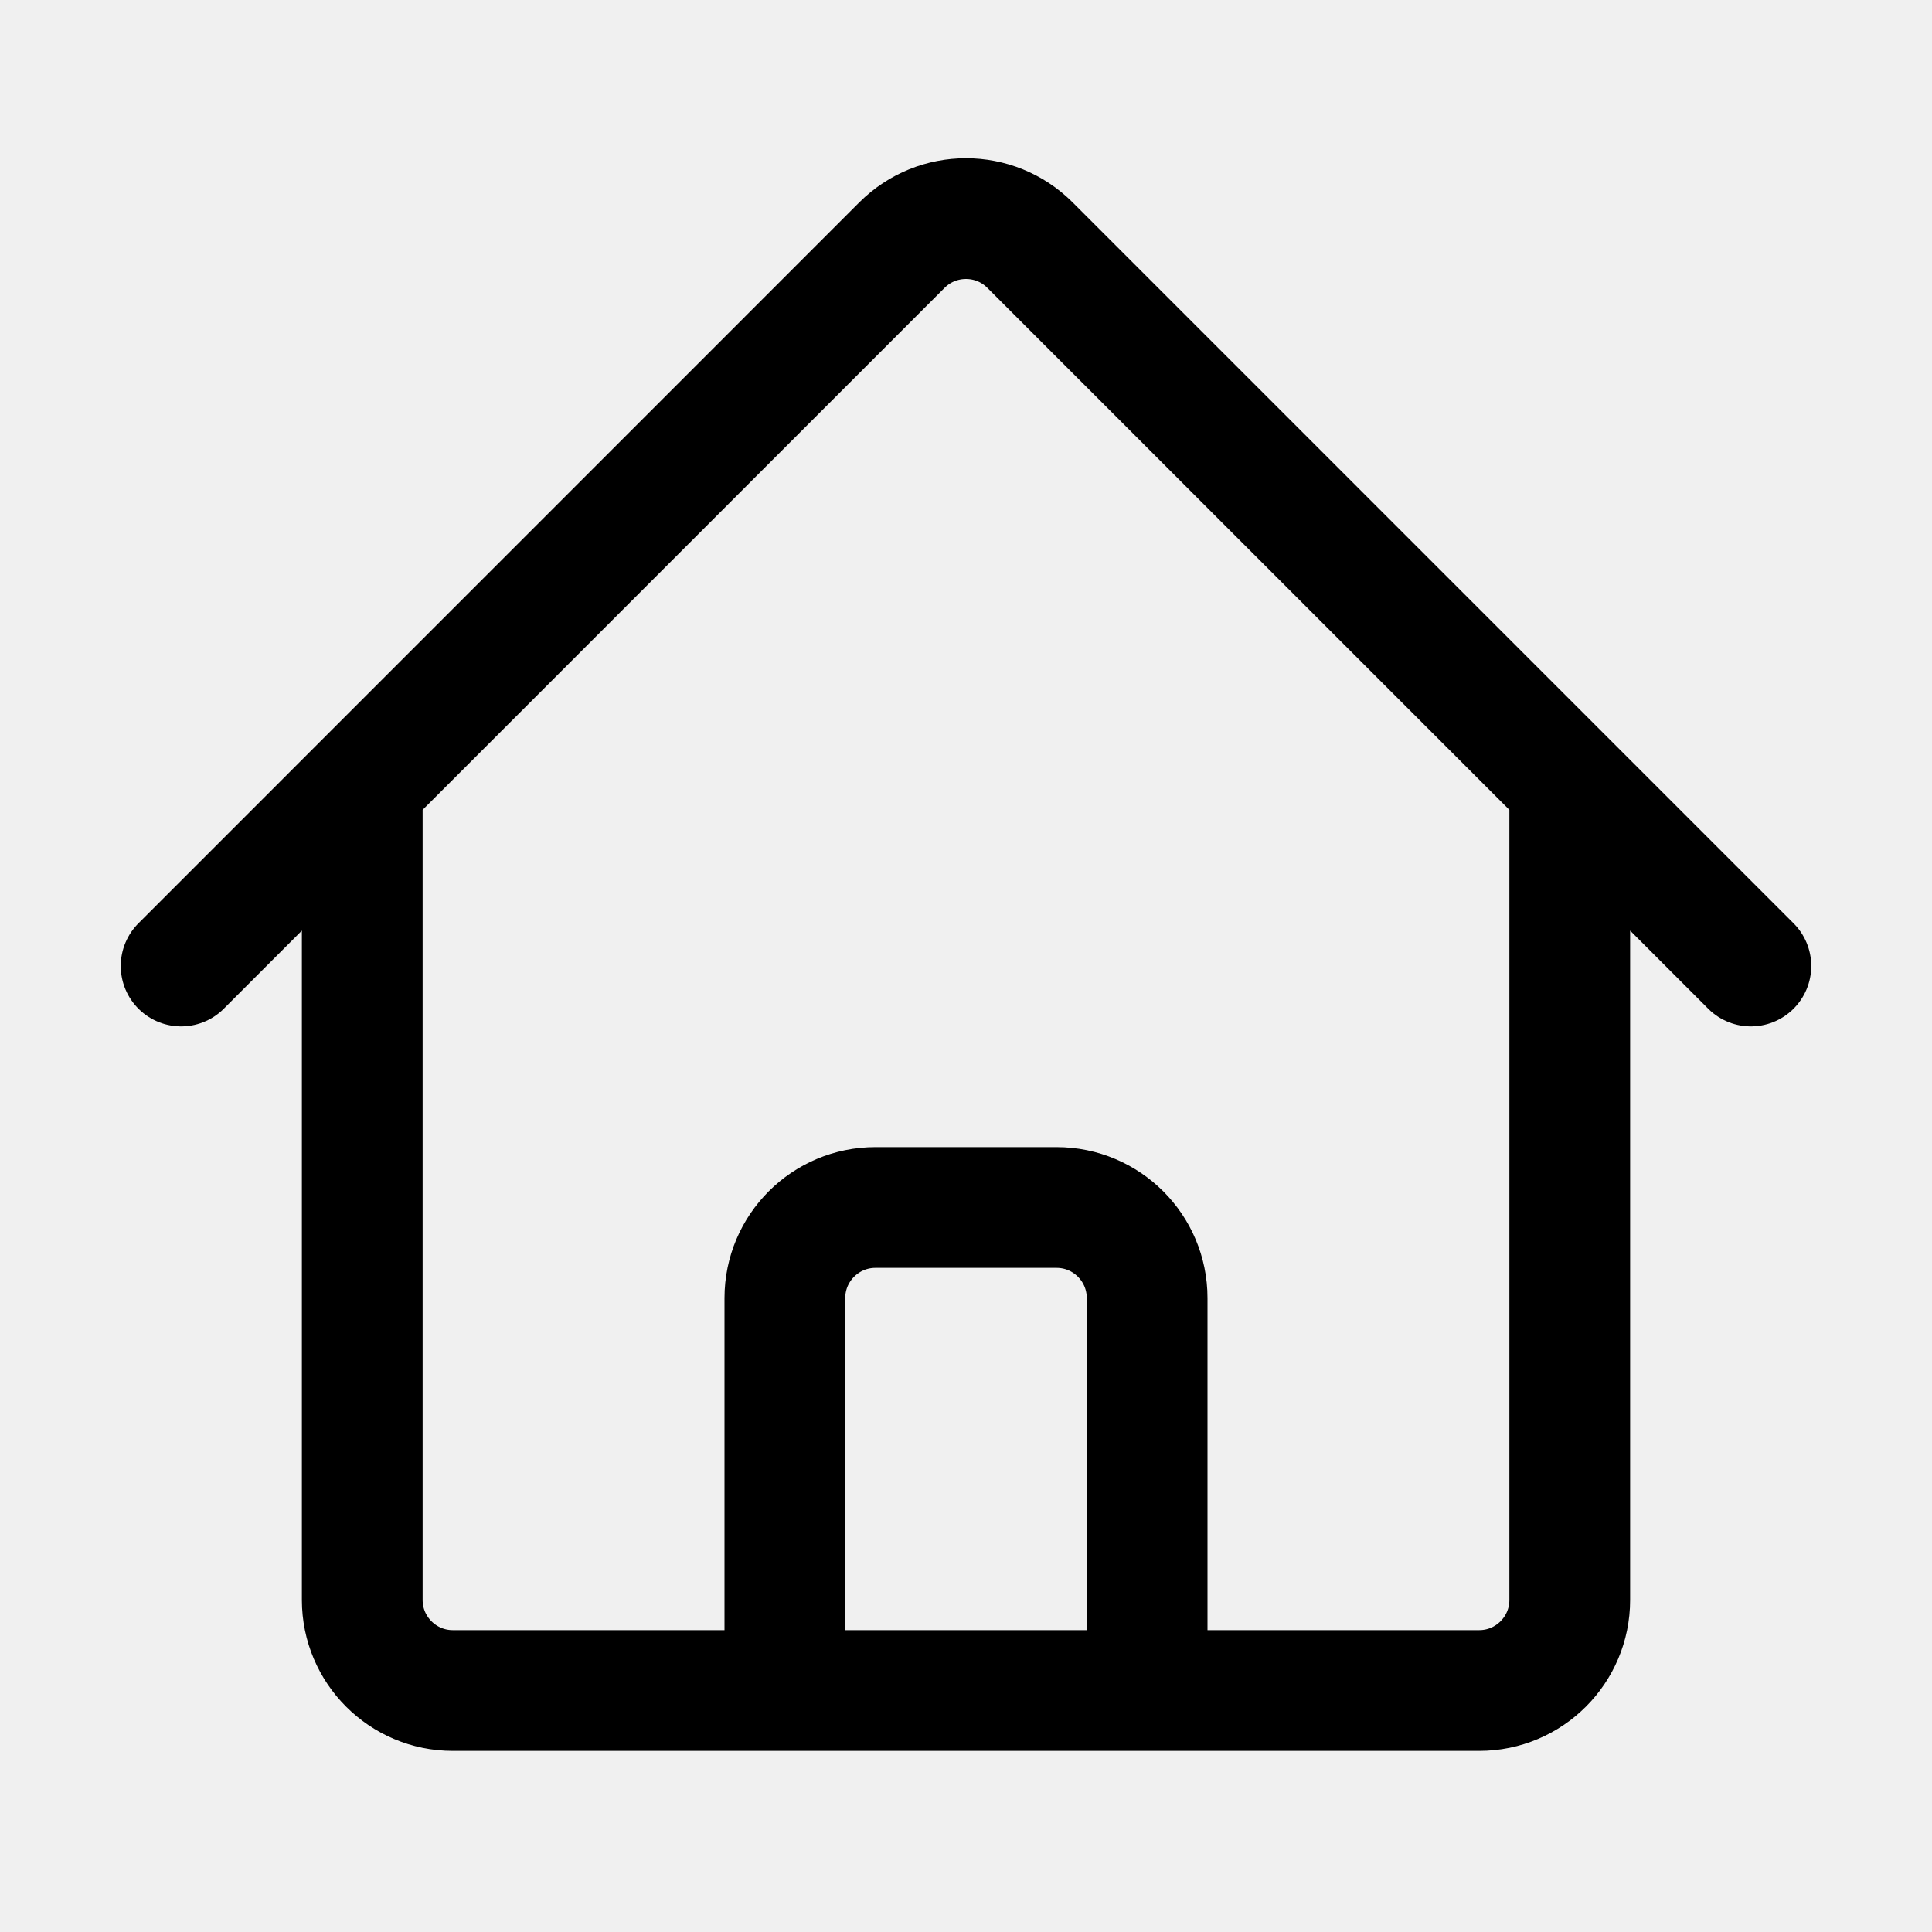
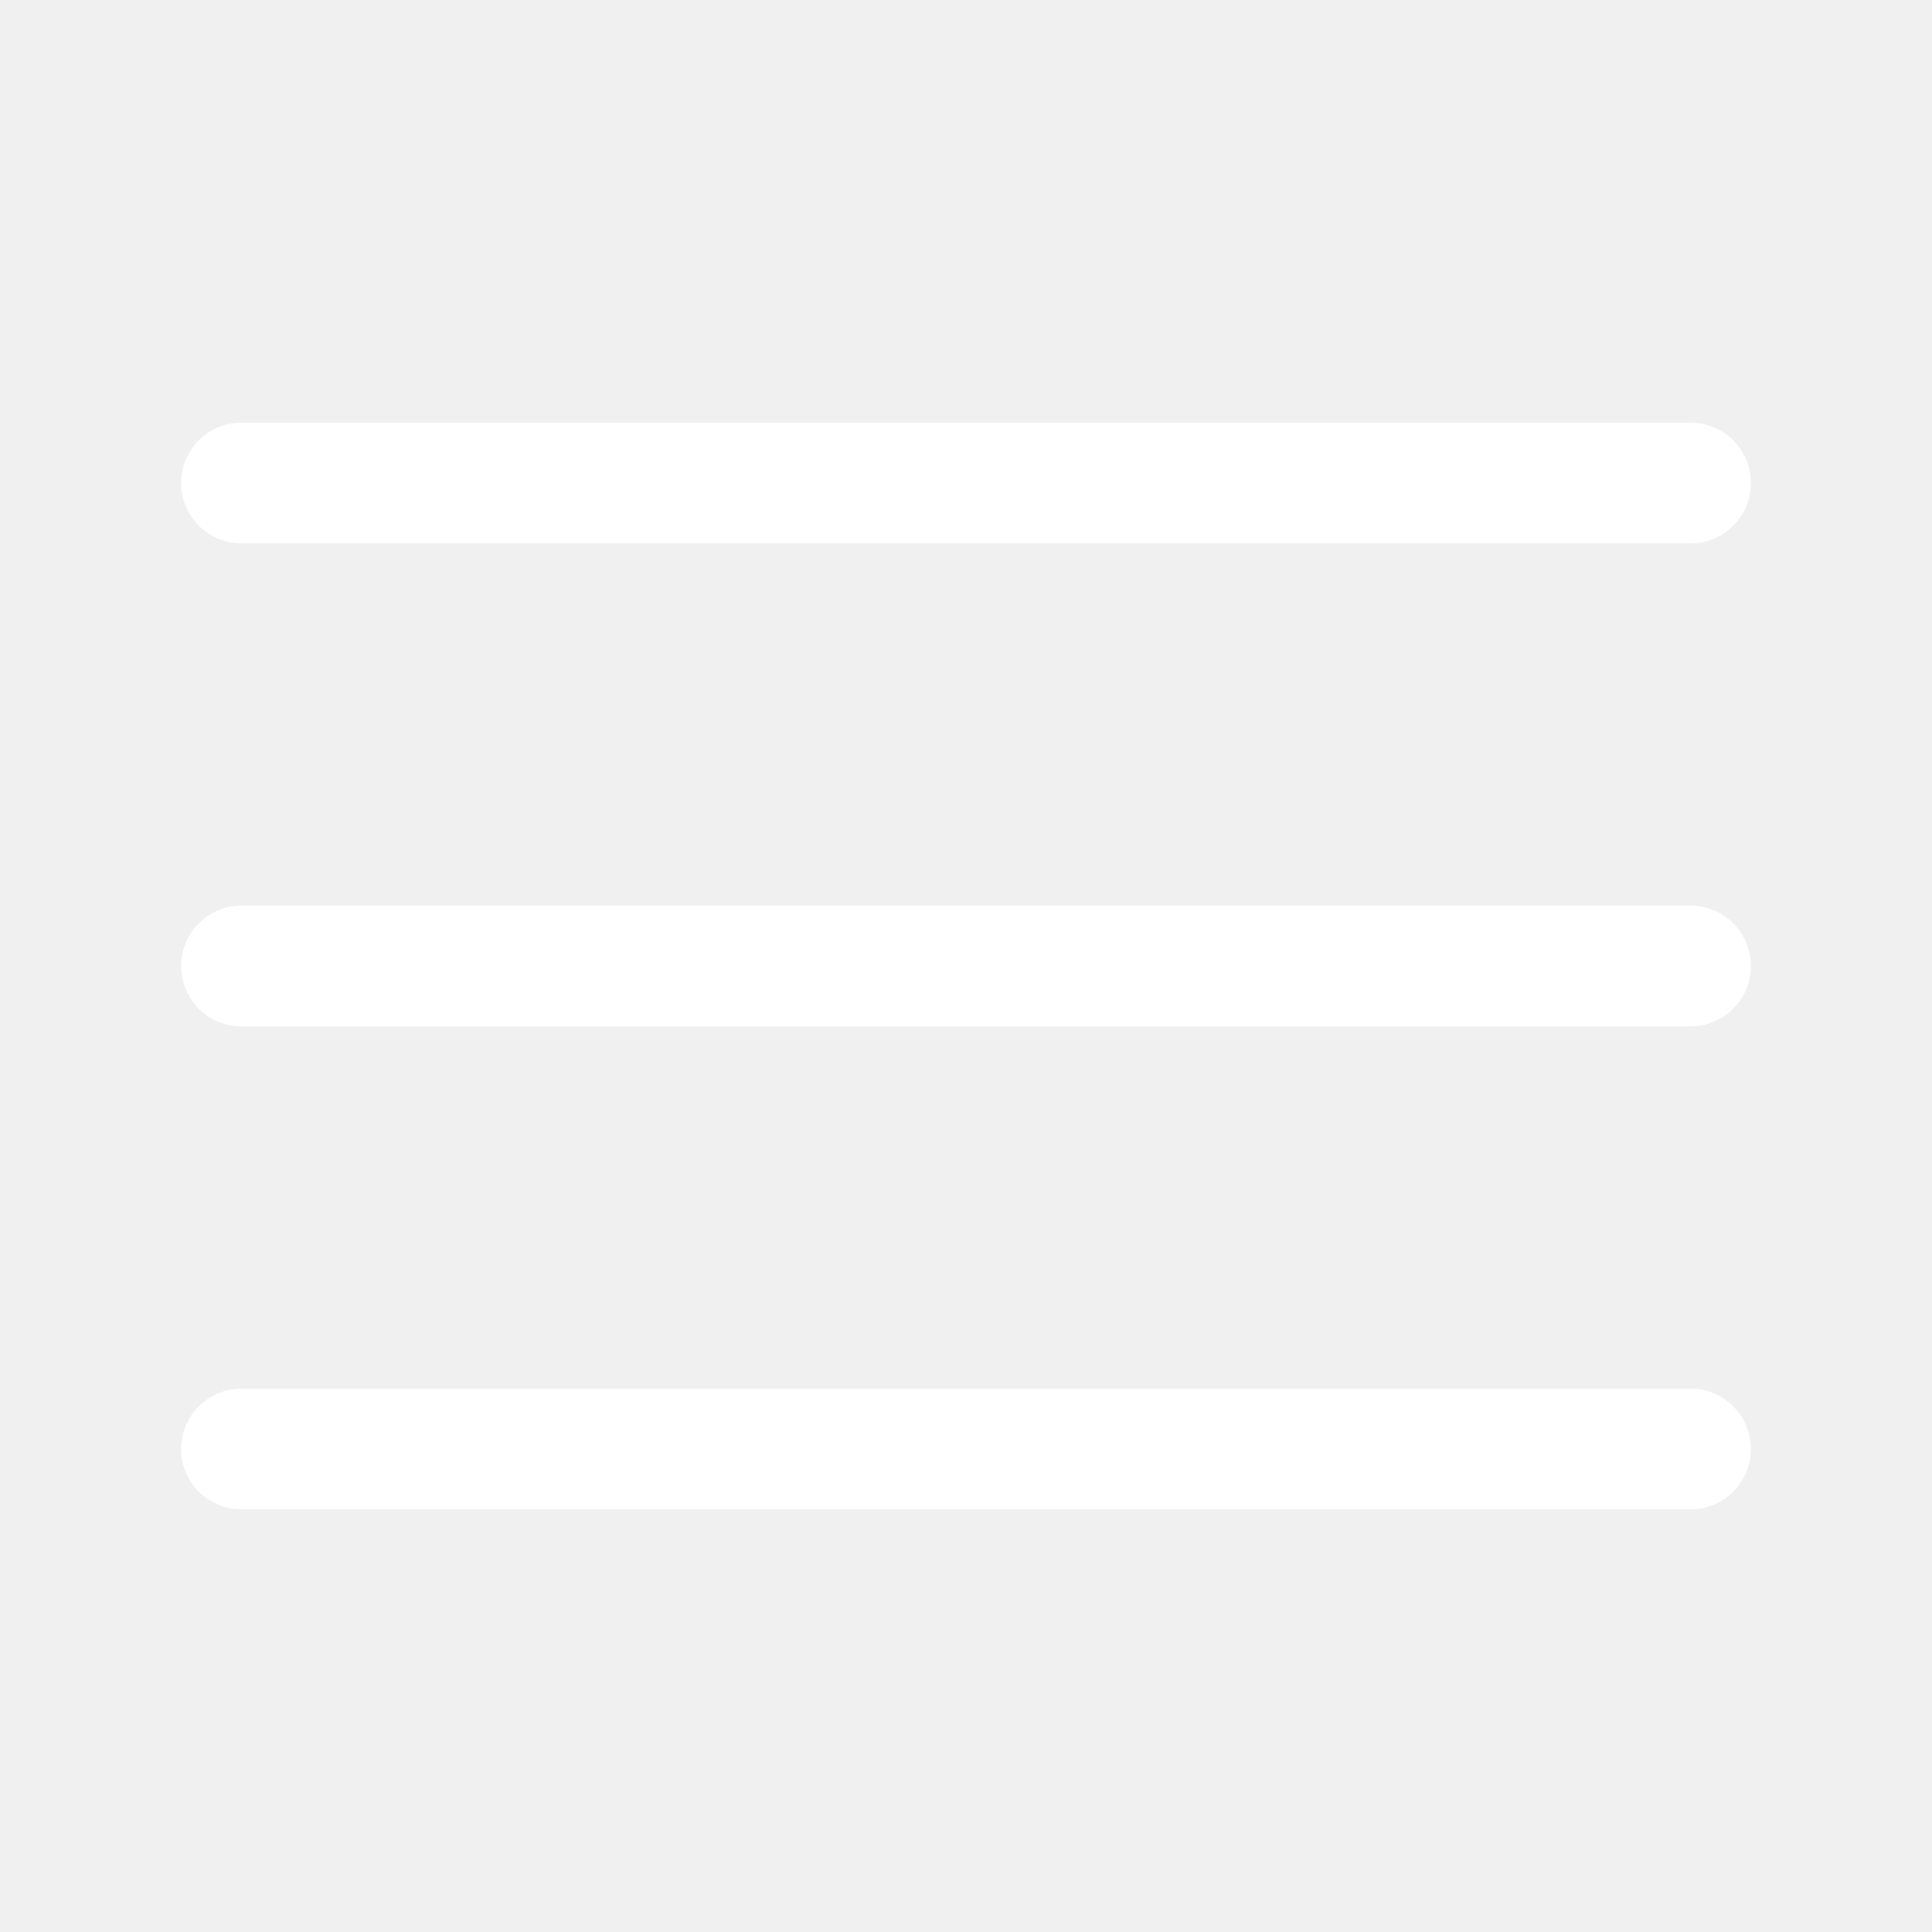
- <svg xmlns="http://www.w3.org/2000/svg" fill="none" viewBox="0 0 24 24" stroke-width="1.5" stroke="currentColor" class="size-6">
-   <path stroke-linecap="round" stroke-linejoin="round" d="m2.25 12 8.954-8.955c.44-.439 1.152-.439 1.591 0L21.75 12M4.5 9.75v10.125c0 .621.504 1.125 1.125 1.125H9.75v-4.875c0-.621.504-1.125 1.125-1.125h2.25c.621 0 1.125.504 1.125 1.125V21h4.125c.621 0 1.125-.504 1.125-1.125V9.75M8.25 21h8.25" />
+ <svg xmlns="http://www.w3.org/2000/svg" fill="none" viewBox="0 0 24 24" stroke-width="1.5" stroke="#fff" class="menu-icon">
+   <path stroke-linecap="round" stroke-linejoin="round" d="M3 12h18M3 6h18M3 18h18" />
</svg>
